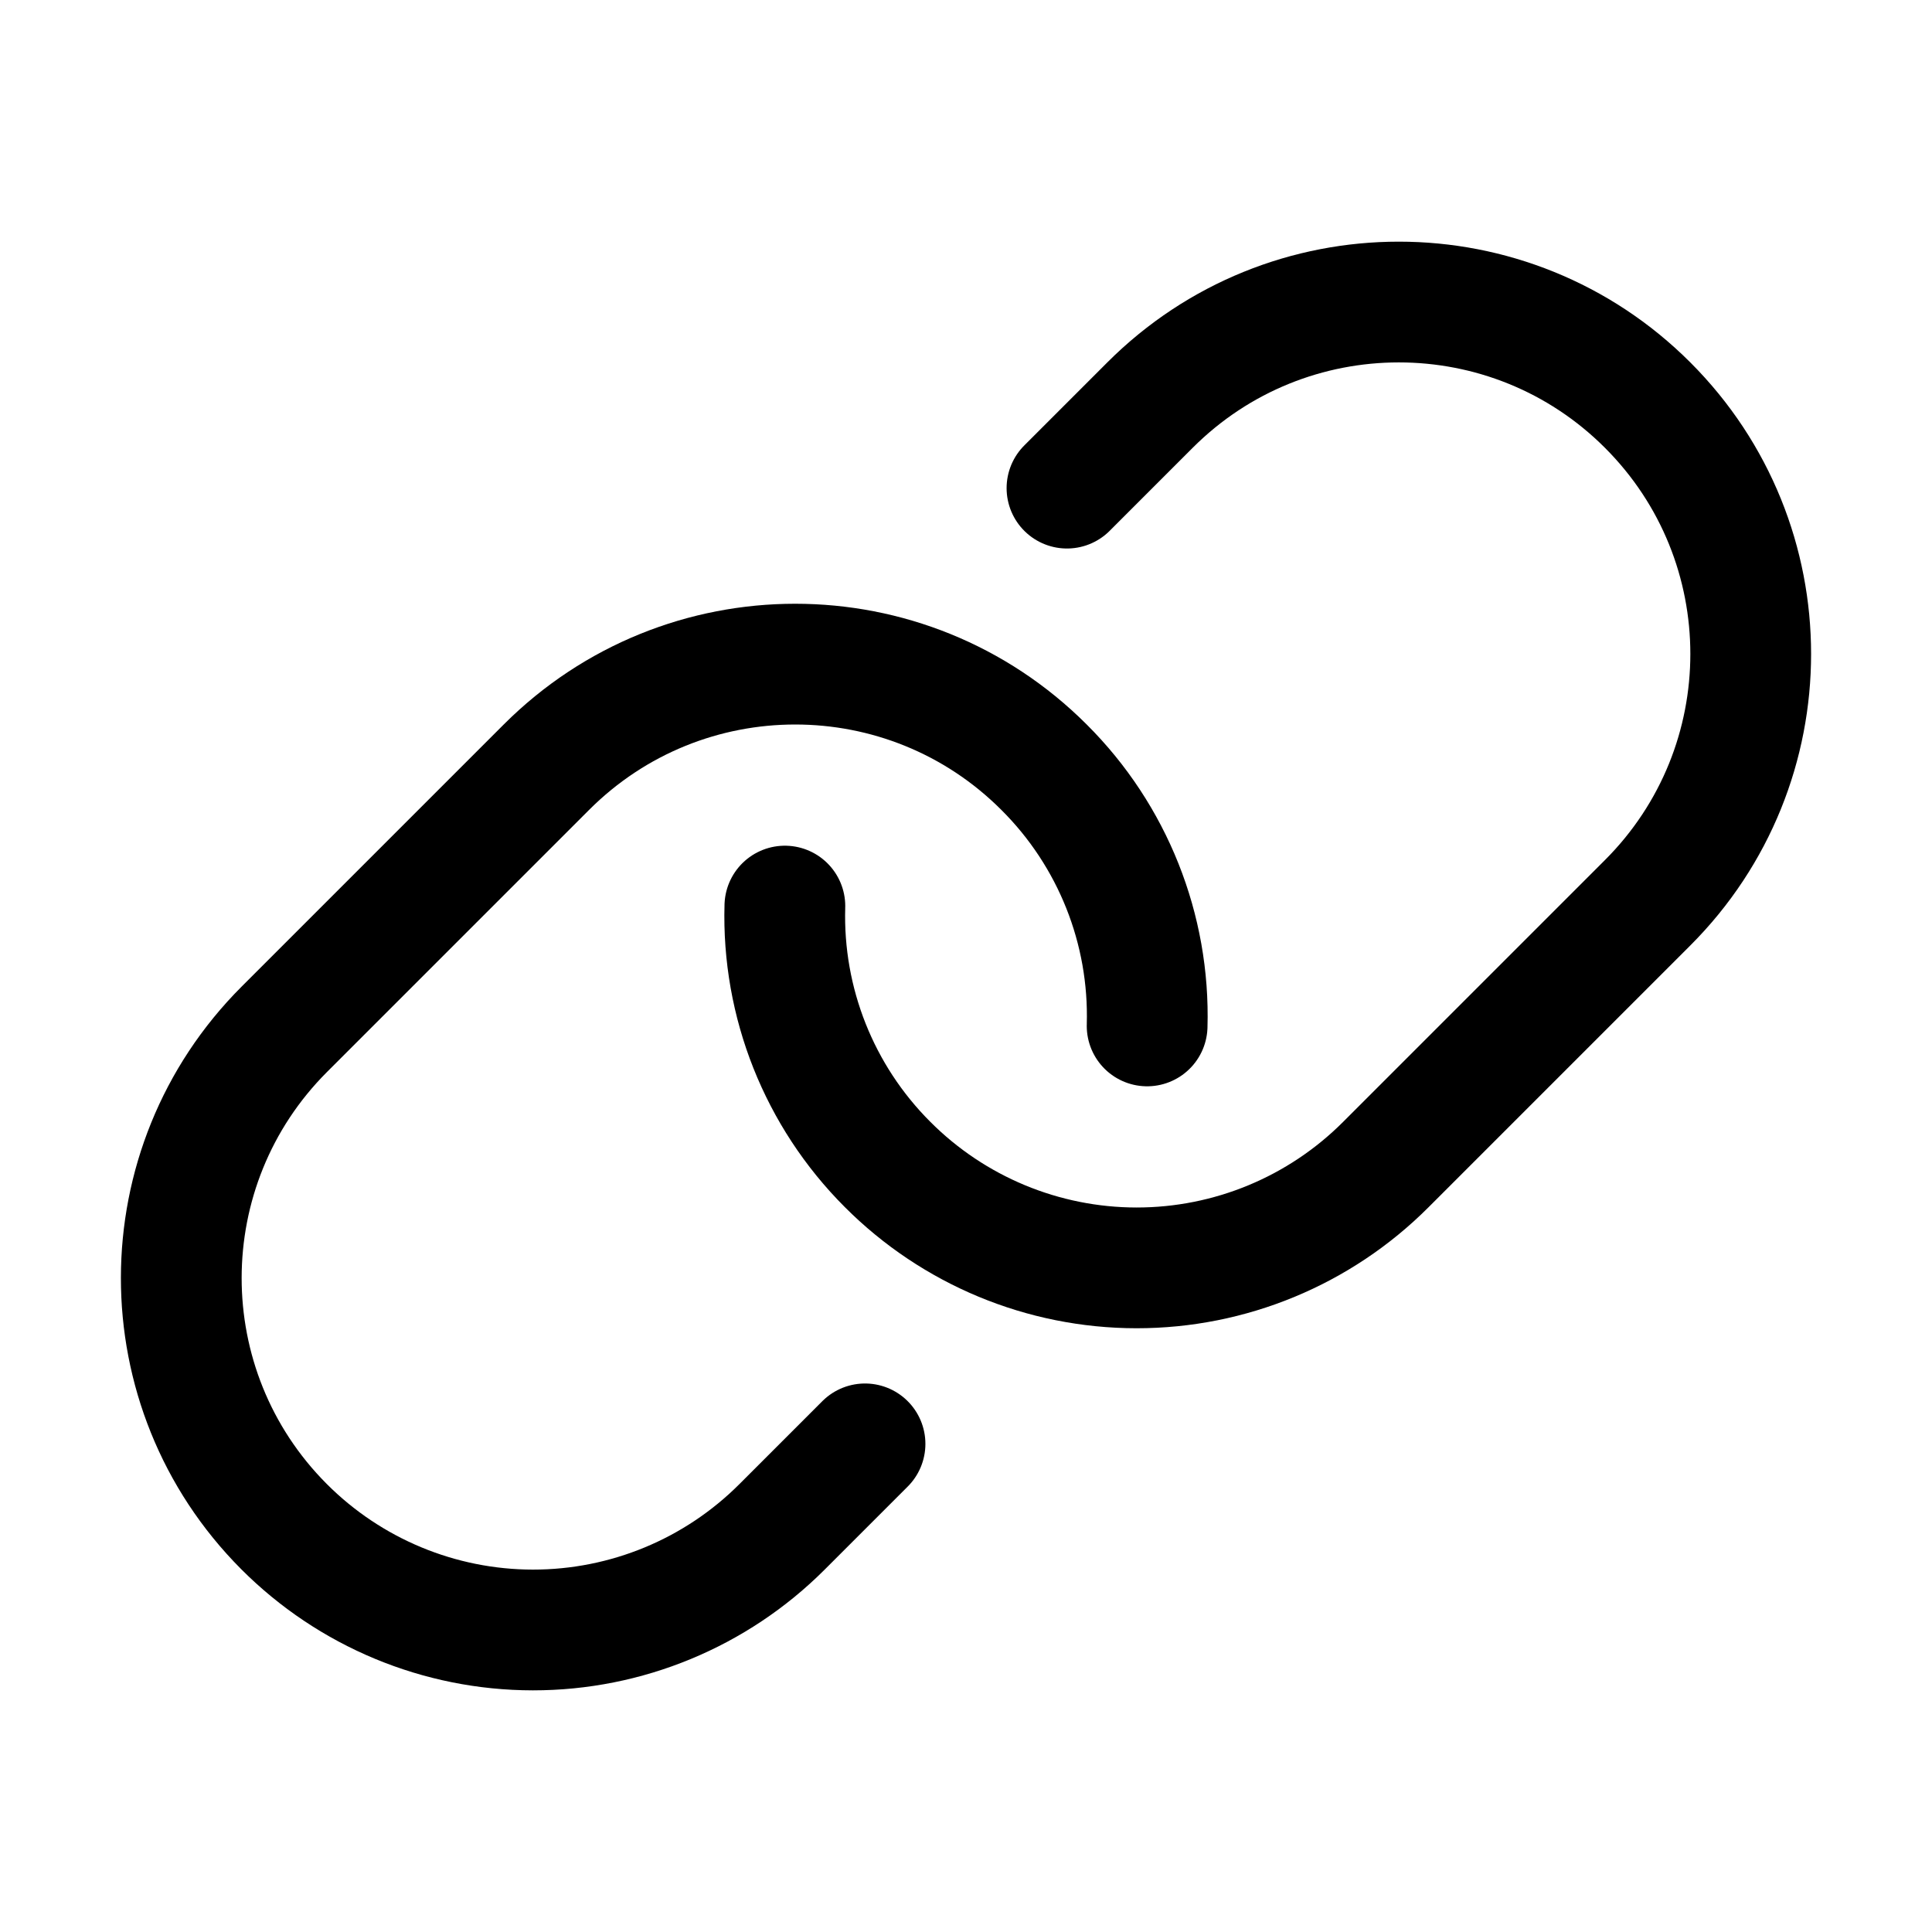
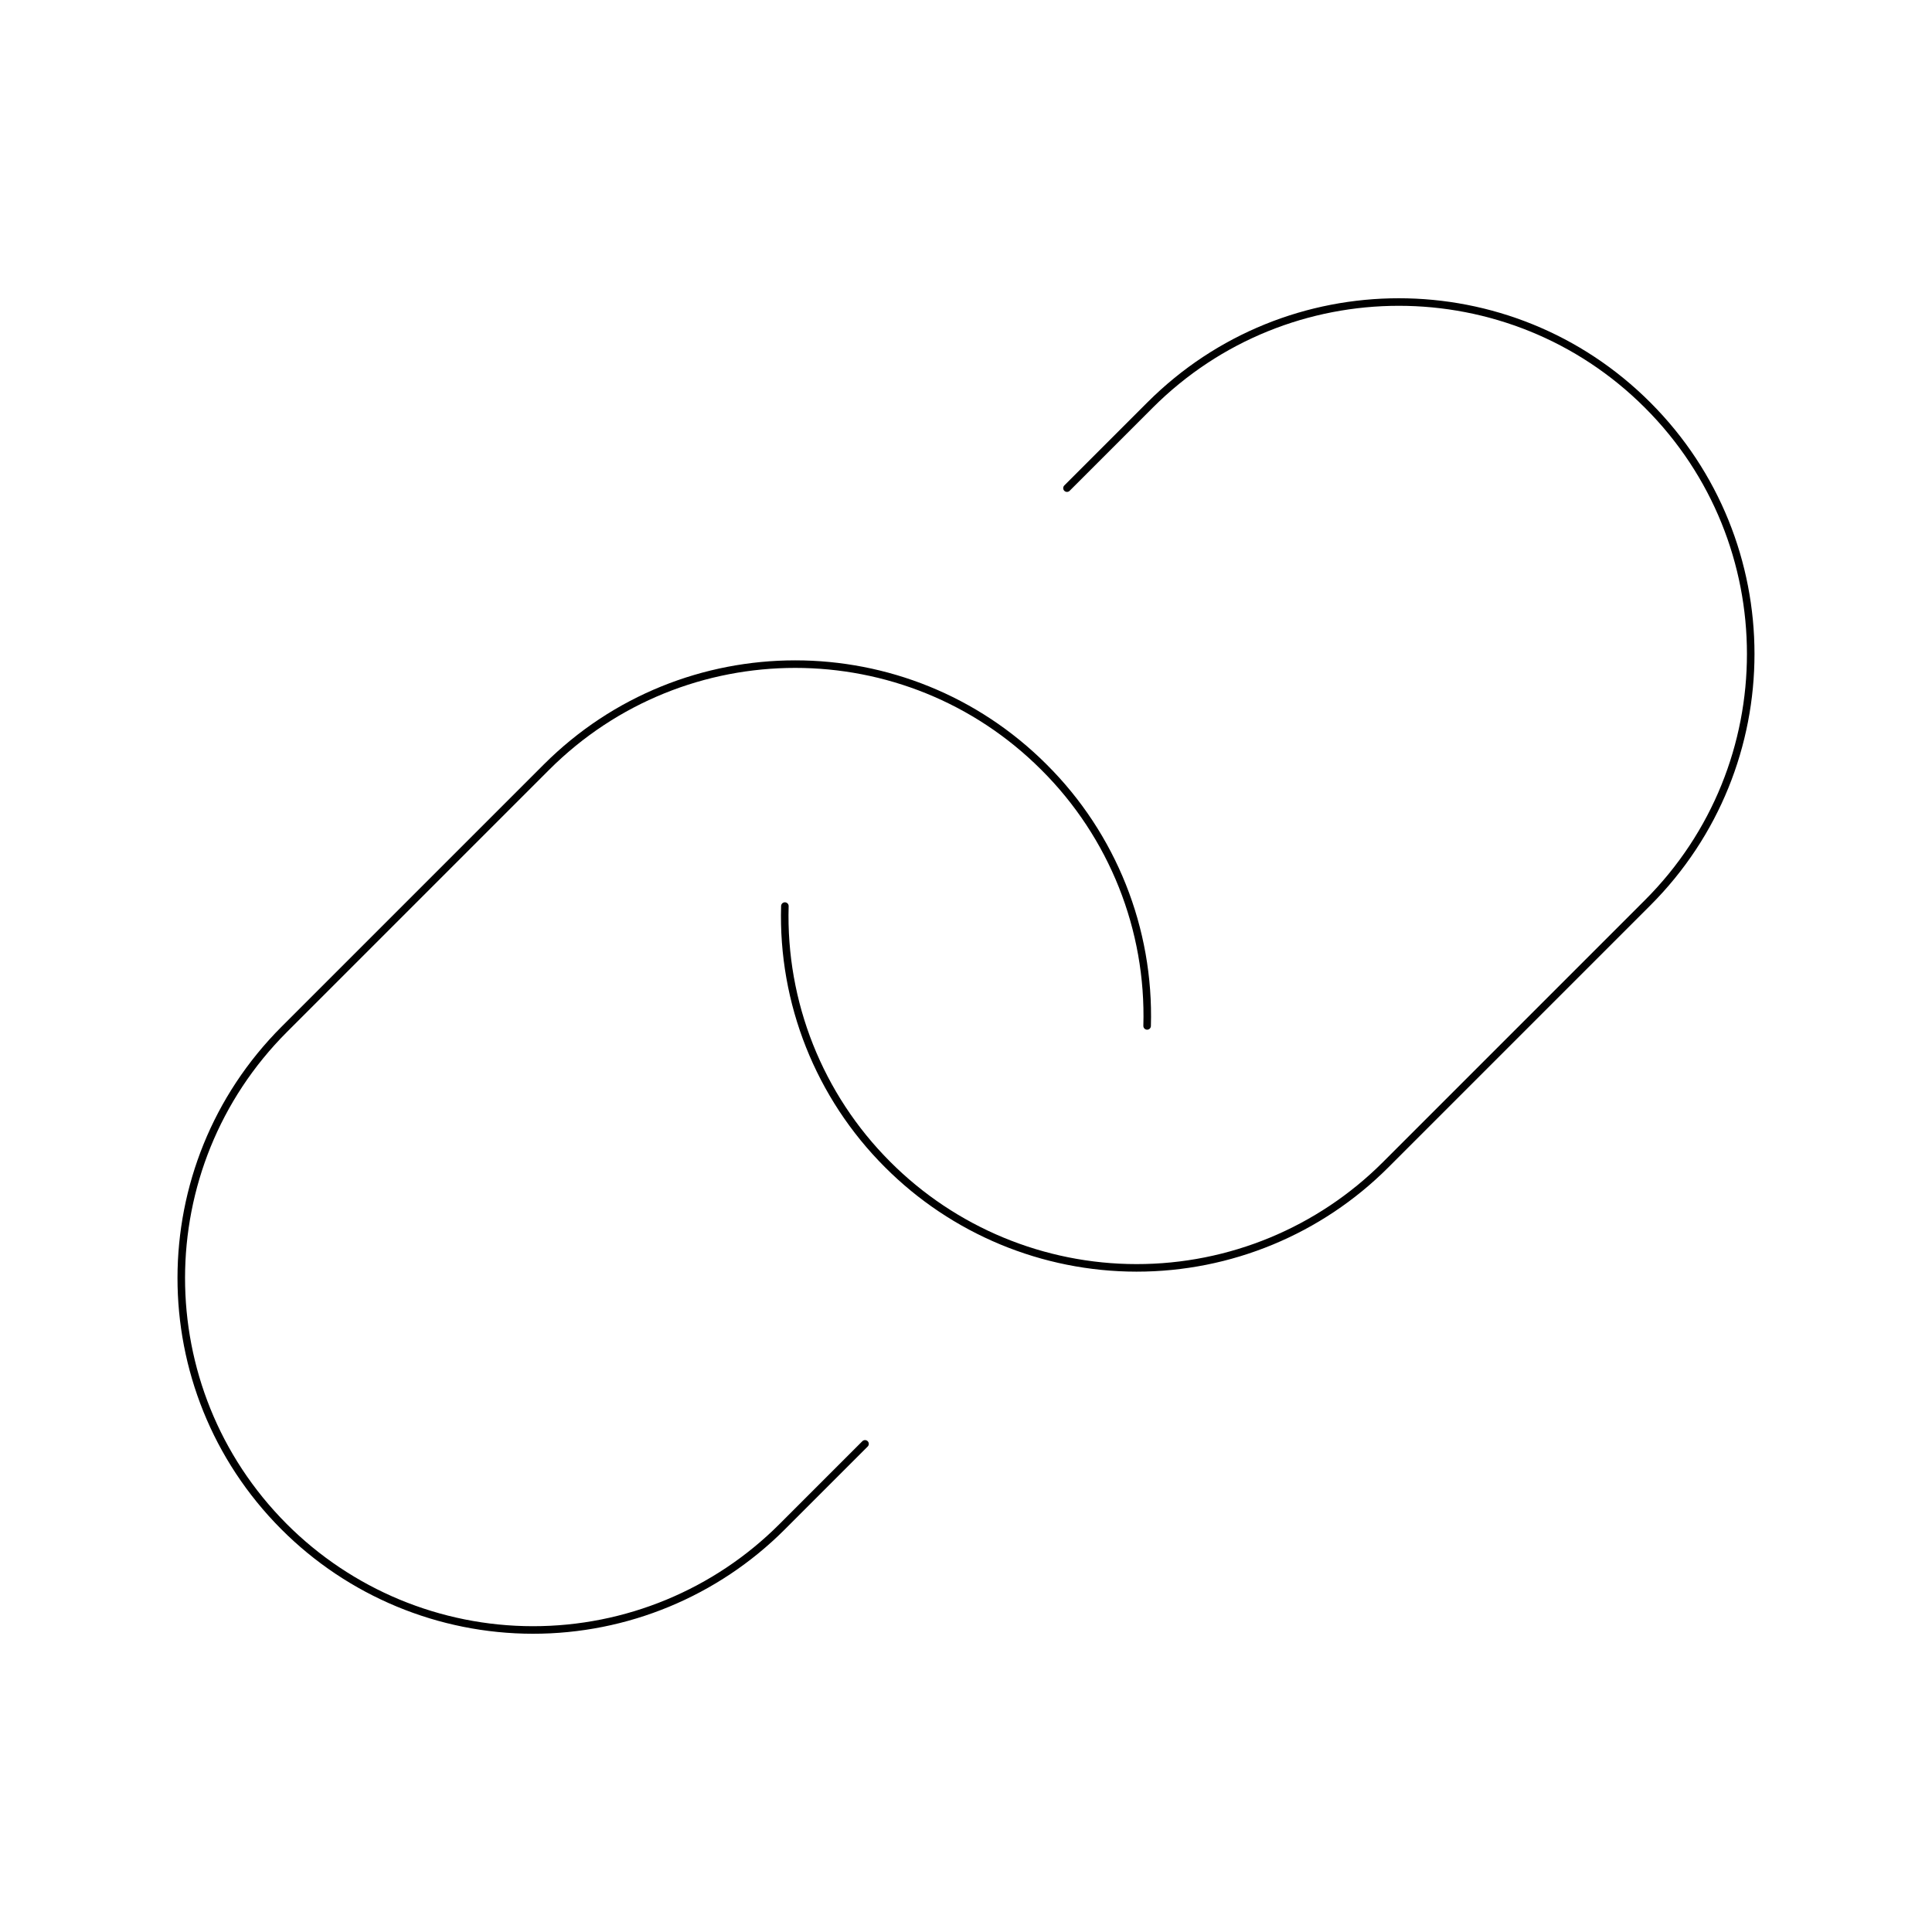
<svg xmlns="http://www.w3.org/2000/svg" viewBox="0 0 256 256">
  <path fill="none" d="M0 0h256v256H0z" />
-   <path d="m141.38 64.68 11-11a46.62 46.62 0 0 1 65.94 0h0a46.62 46.62 0 0 1 0 65.94L193.94 144l-10.34 10.34a46.63 46.63 0 0 1-66-.05h0a46.48 46.48 0 0 1-13.6-34.23" fill="none" stroke="currentColor" stroke-linecap="round" stroke-linejoin="round" stroke-width="16" />
-   <path d="m114.62 191.32-11 11a46.63 46.63 0 0 1-66-.05h0a46.63 46.63 0 0 1 .06-65.89l34.72-34.72a46.62 46.62 0 0 1 65.94 0h0A46.45 46.45 0 0 1 152 135.94" fill="none" stroke="currentColor" stroke-linecap="round" stroke-linejoin="round" stroke-width="16" />
+   <path d="m141.38 64.68 11-11a46.62 46.62 0 0 1 65.94 0h0a46.62 46.62 0 0 1 0 65.94L193.94 144l-10.34 10.34a46.63 46.63 0 0 1-66-.05h0a46.48 46.48 0 0 1-13.6-34.23" fill="none" stroke="currentColor" stroke-linecap="round" stroke-linejoin="round" />
+   <path d="m114.62 191.32-11 11a46.63 46.63 0 0 1-66-.05h0a46.63 46.63 0 0 1 .06-65.89l34.72-34.72a46.62 46.62 0 0 1 65.94 0h0A46.45 46.45 0 0 1 152 135.94" fill="none" stroke="currentColor" stroke-linecap="round" stroke-linejoin="round" />
</svg>
